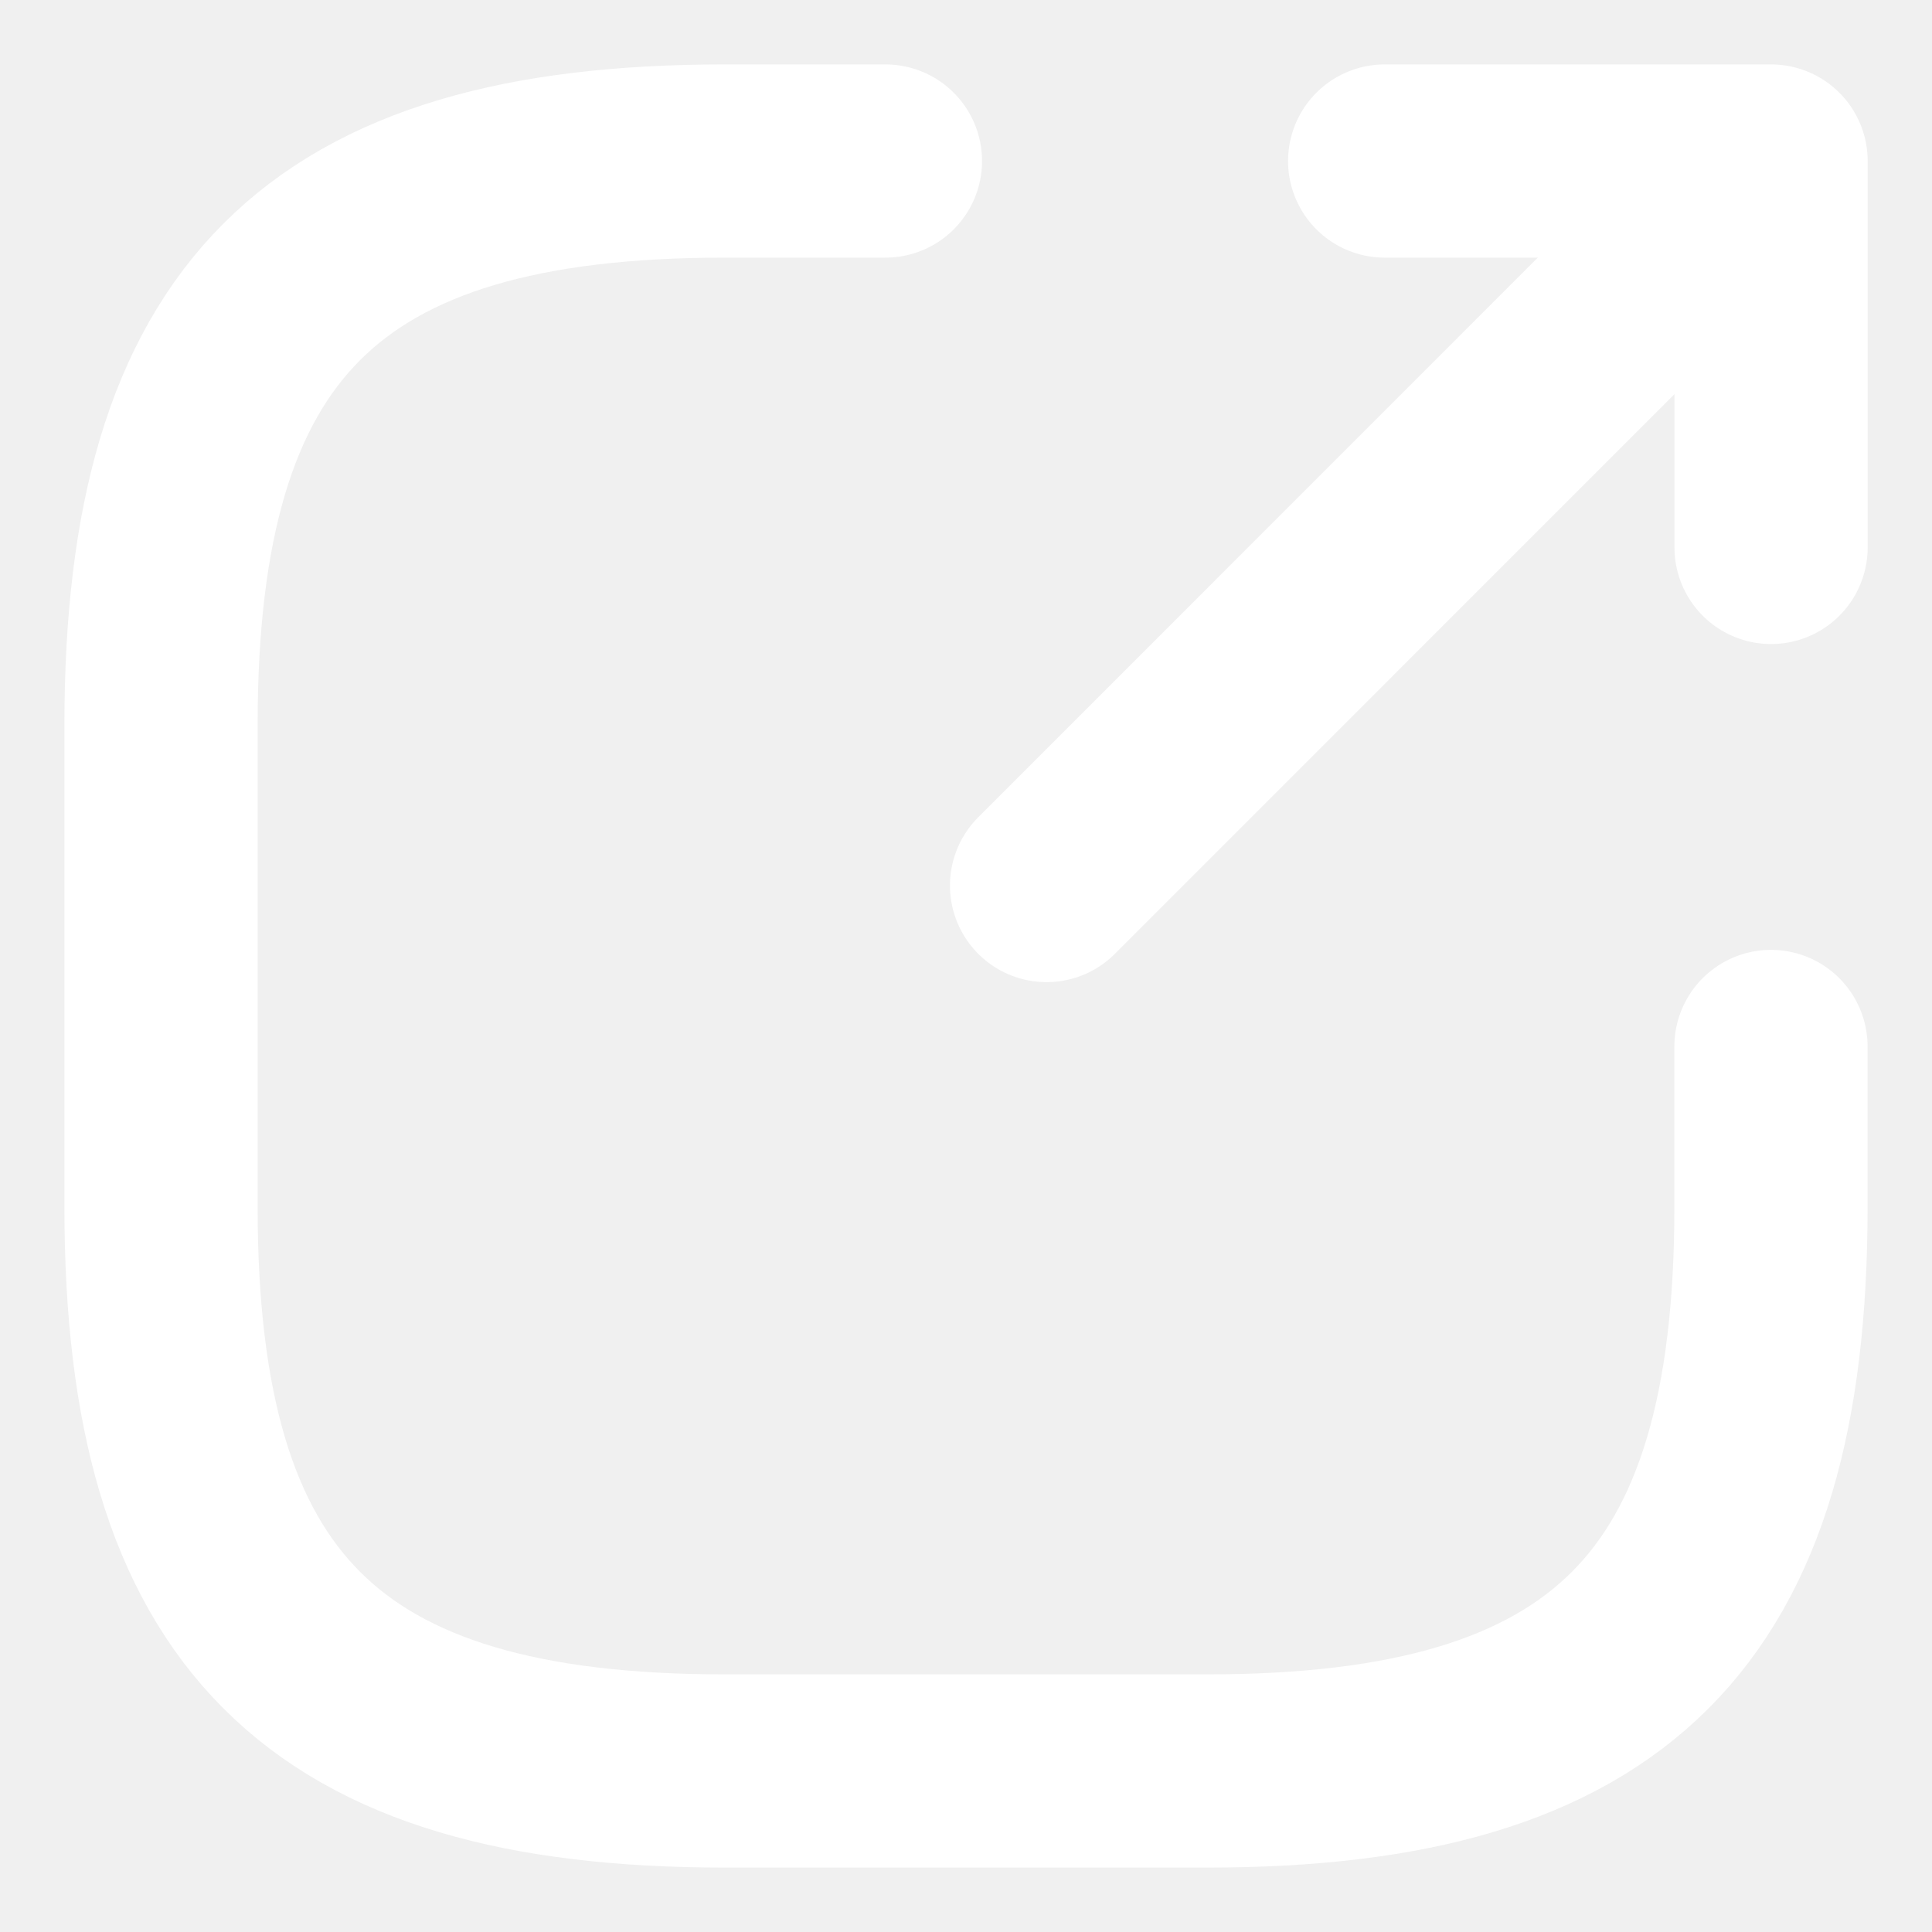
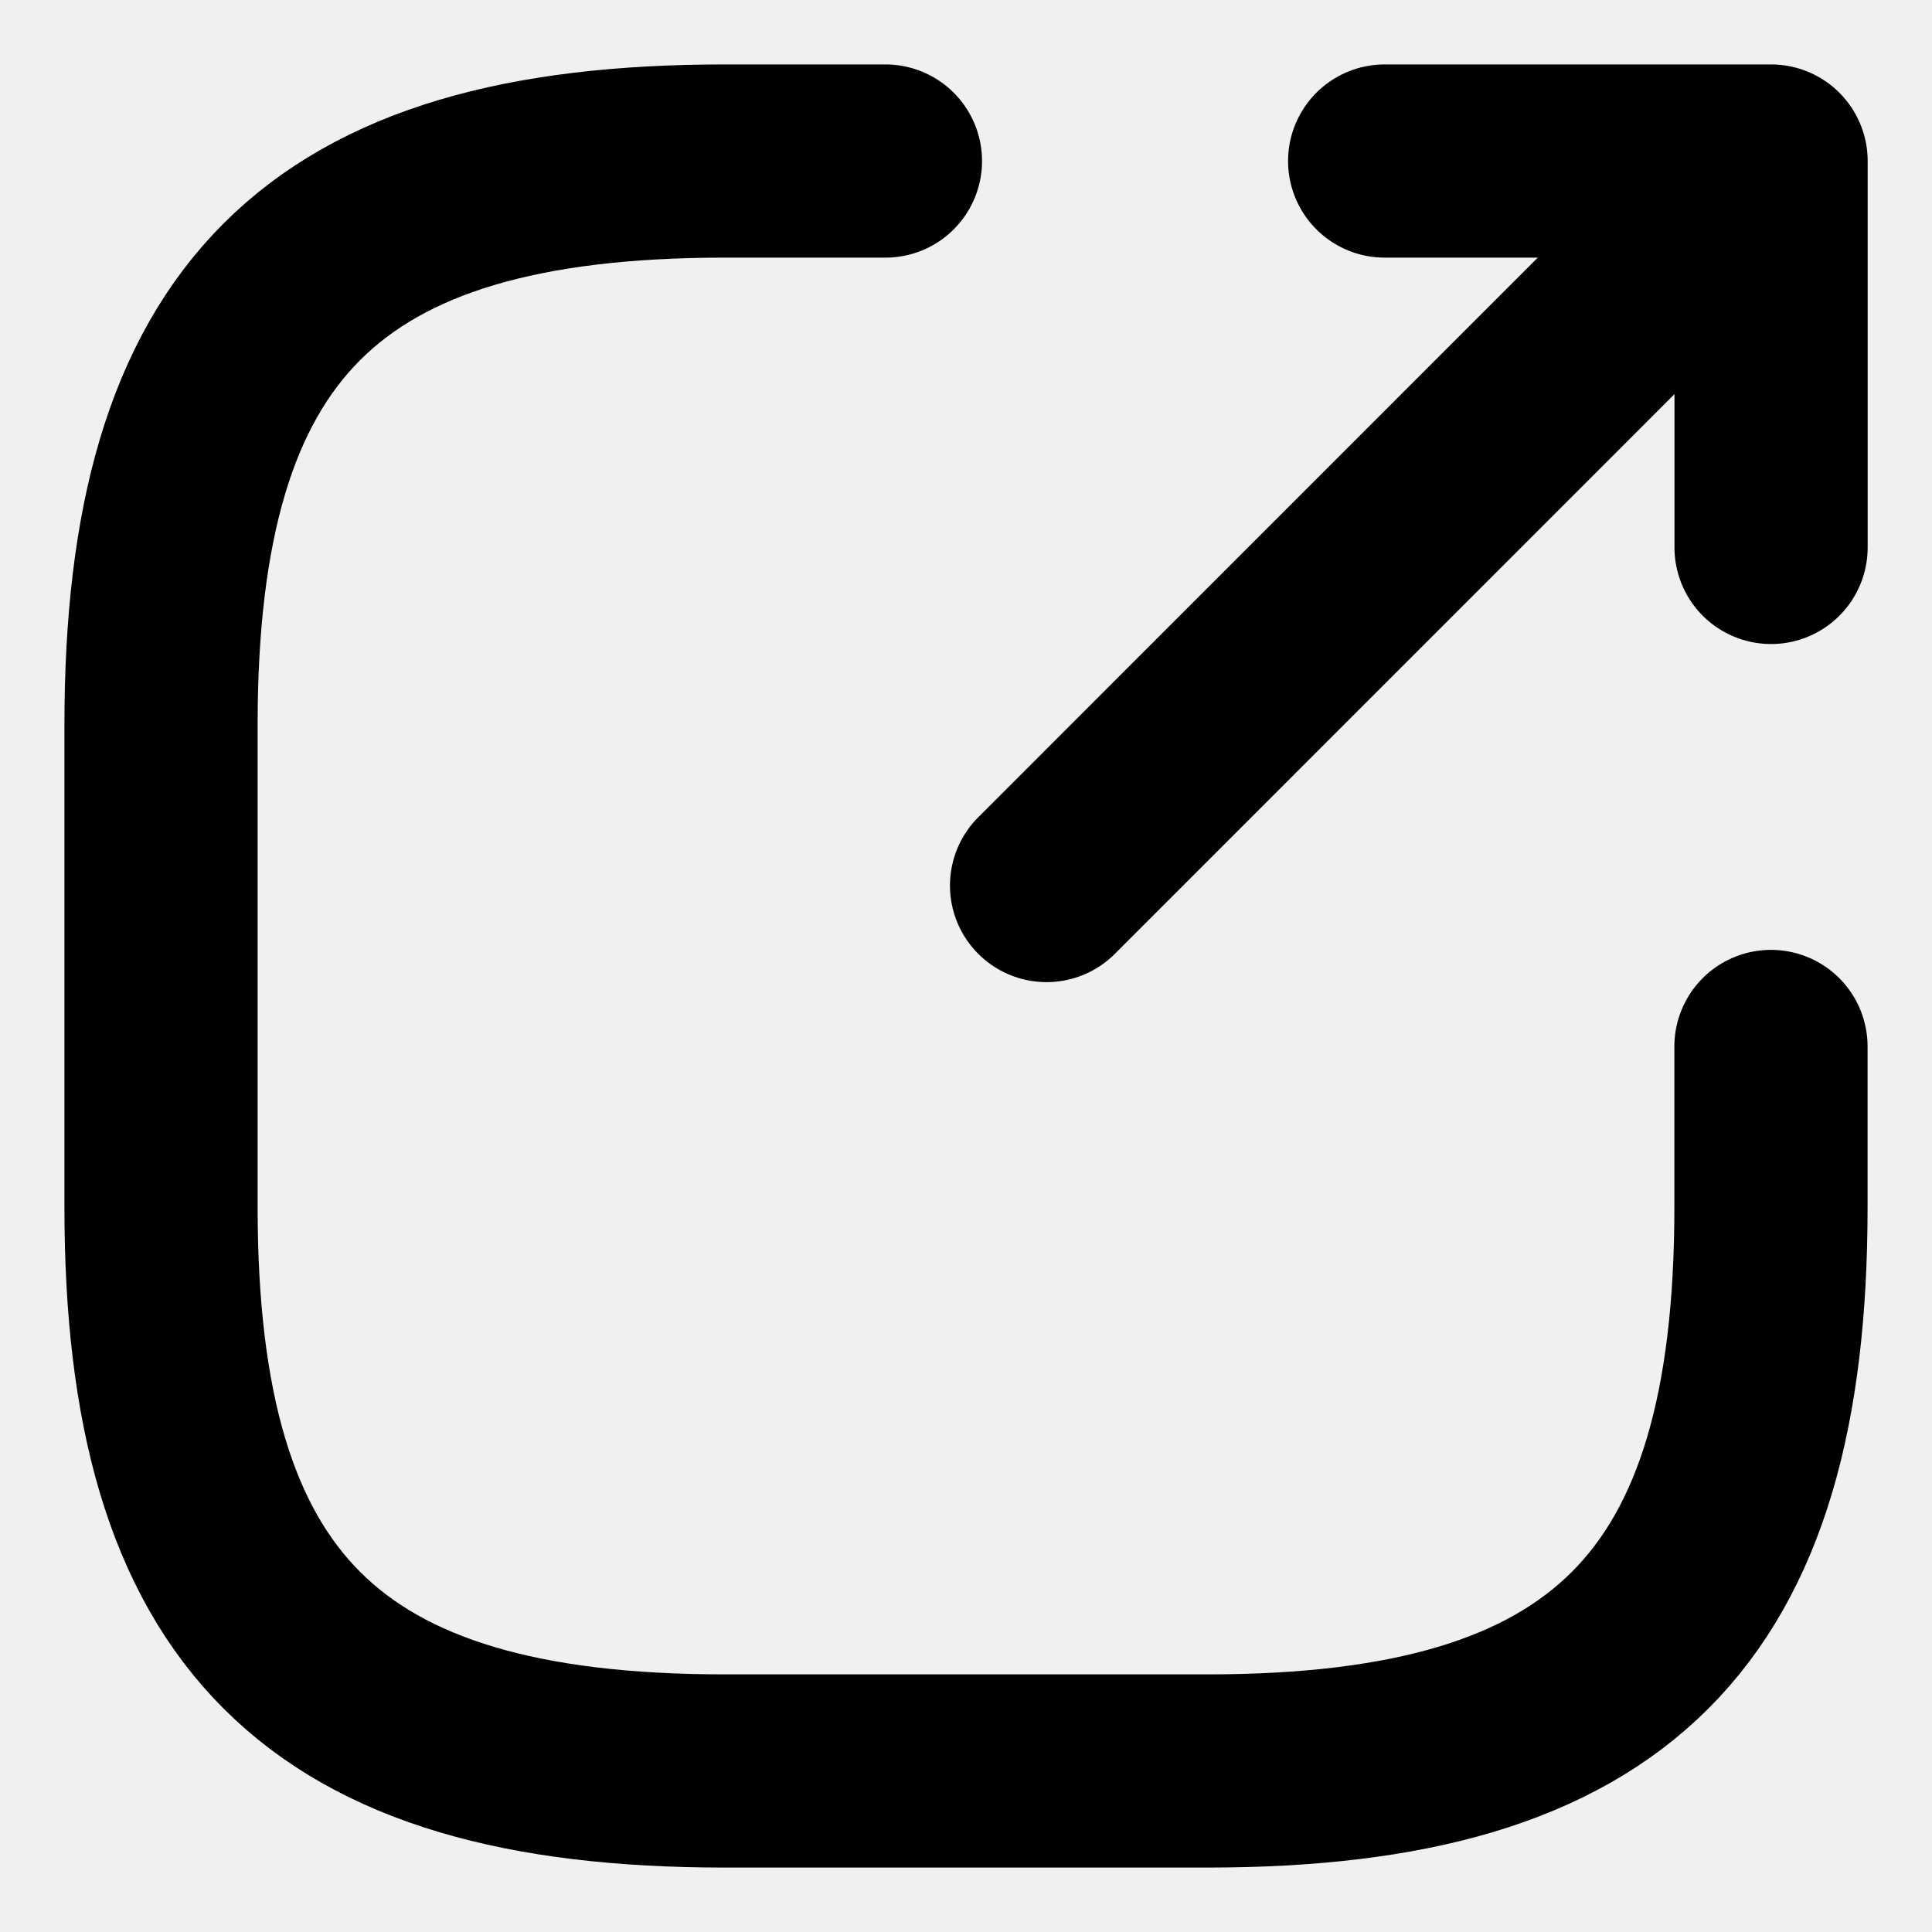
<svg xmlns="http://www.w3.org/2000/svg" width="20" height="20" viewBox="0 0 20 20" fill="none">
-   <path d="M10.834 9.167L17.667 2.333" stroke="#fff" stroke-width="2" stroke-linecap="round" stroke-linejoin="round" />
-   <path d="M18.334 5.667V1.667H14.334" stroke="#fff" stroke-width="2" stroke-linecap="round" stroke-linejoin="round" />
-   <path d="M9.166 1.667H7.5C3.333 1.667 1.667 3.333 1.667 7.5V12.5C1.667 16.667 3.333 18.333 7.5 18.333H12.5C16.666 18.333 18.333 16.667 18.333 12.5V10.833" stroke="#fff" stroke-width="2" stroke-linecap="round" stroke-linejoin="round" />
+   <path d="M10.834 9.167L17.667 2.333" stroke="currentColor" stroke-width="2" stroke-linecap="round" stroke-linejoin="round" />
+   <path d="M18.334 5.667V1.667H14.334" stroke="currentColor" stroke-width="2" stroke-linecap="round" stroke-linejoin="round" />
+   <path d="M9.166 1.667H7.5C3.333 1.667 1.667 3.333 1.667 7.5V12.5C1.667 16.667 3.333 18.333 7.5 18.333H12.5C16.666 18.333 18.333 16.667 18.333 12.5V10.833" stroke="currentColor" stroke-width="2" stroke-linecap="round" stroke-linejoin="round" />
</svg>
